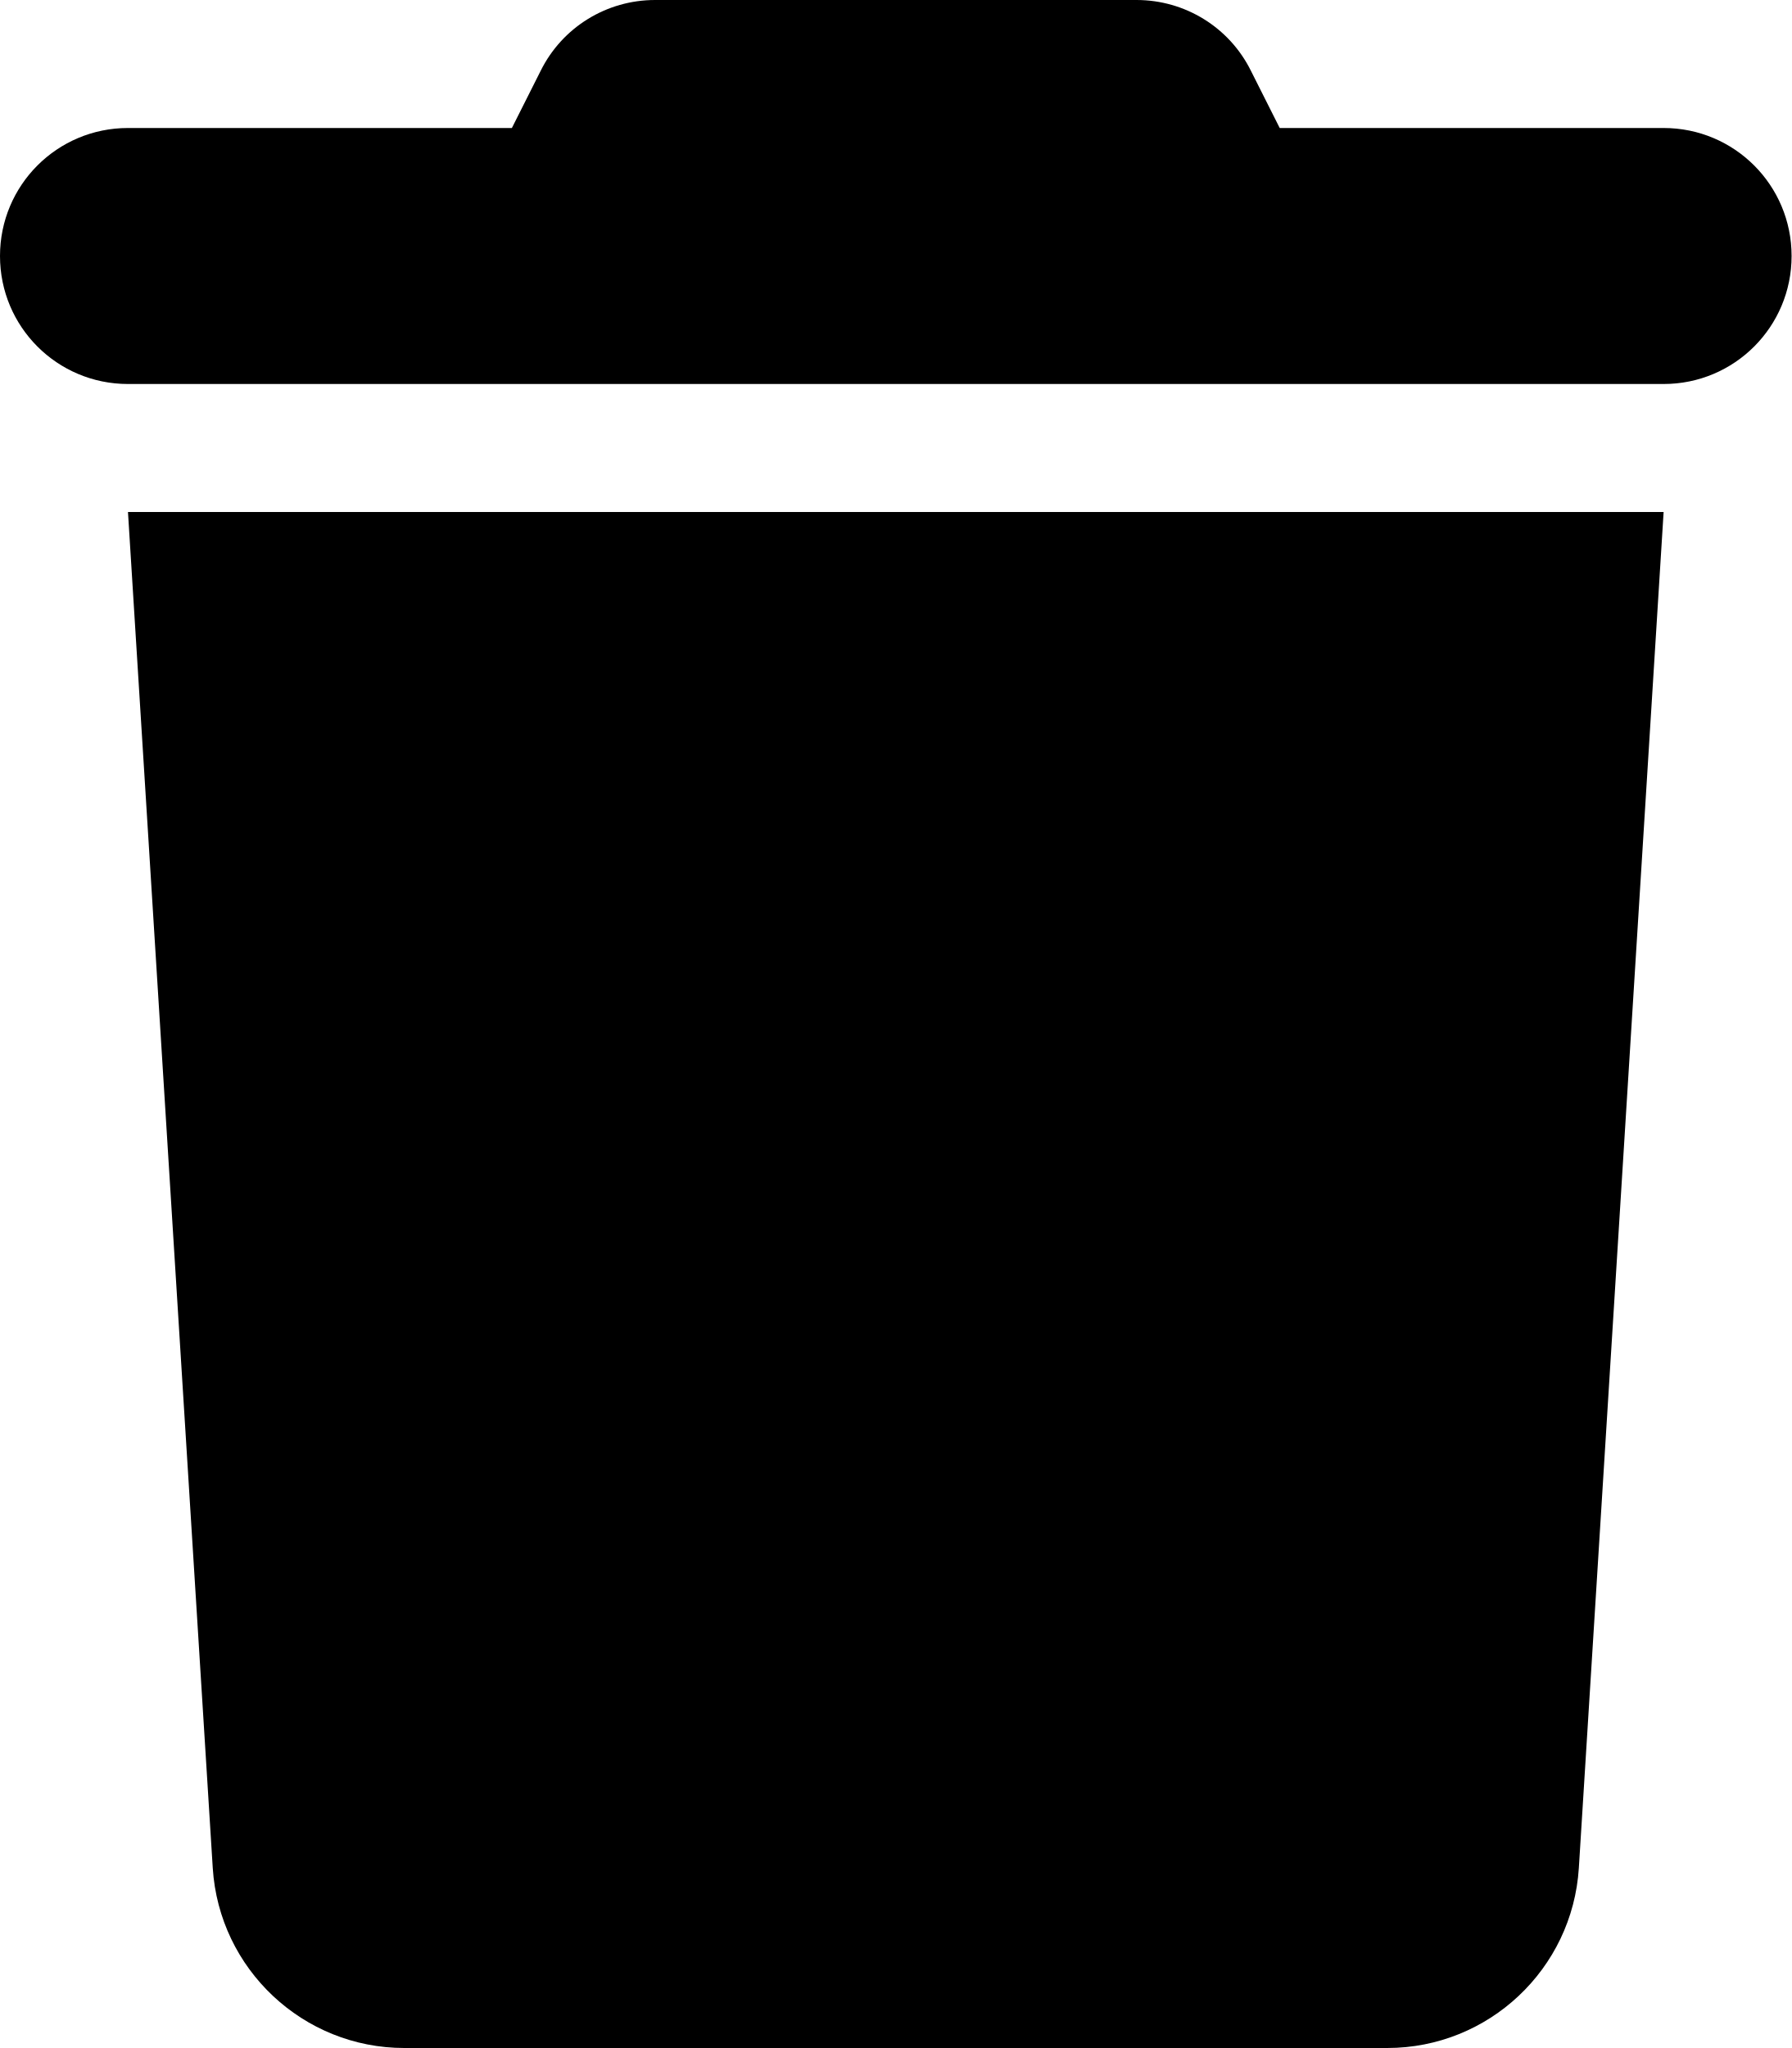
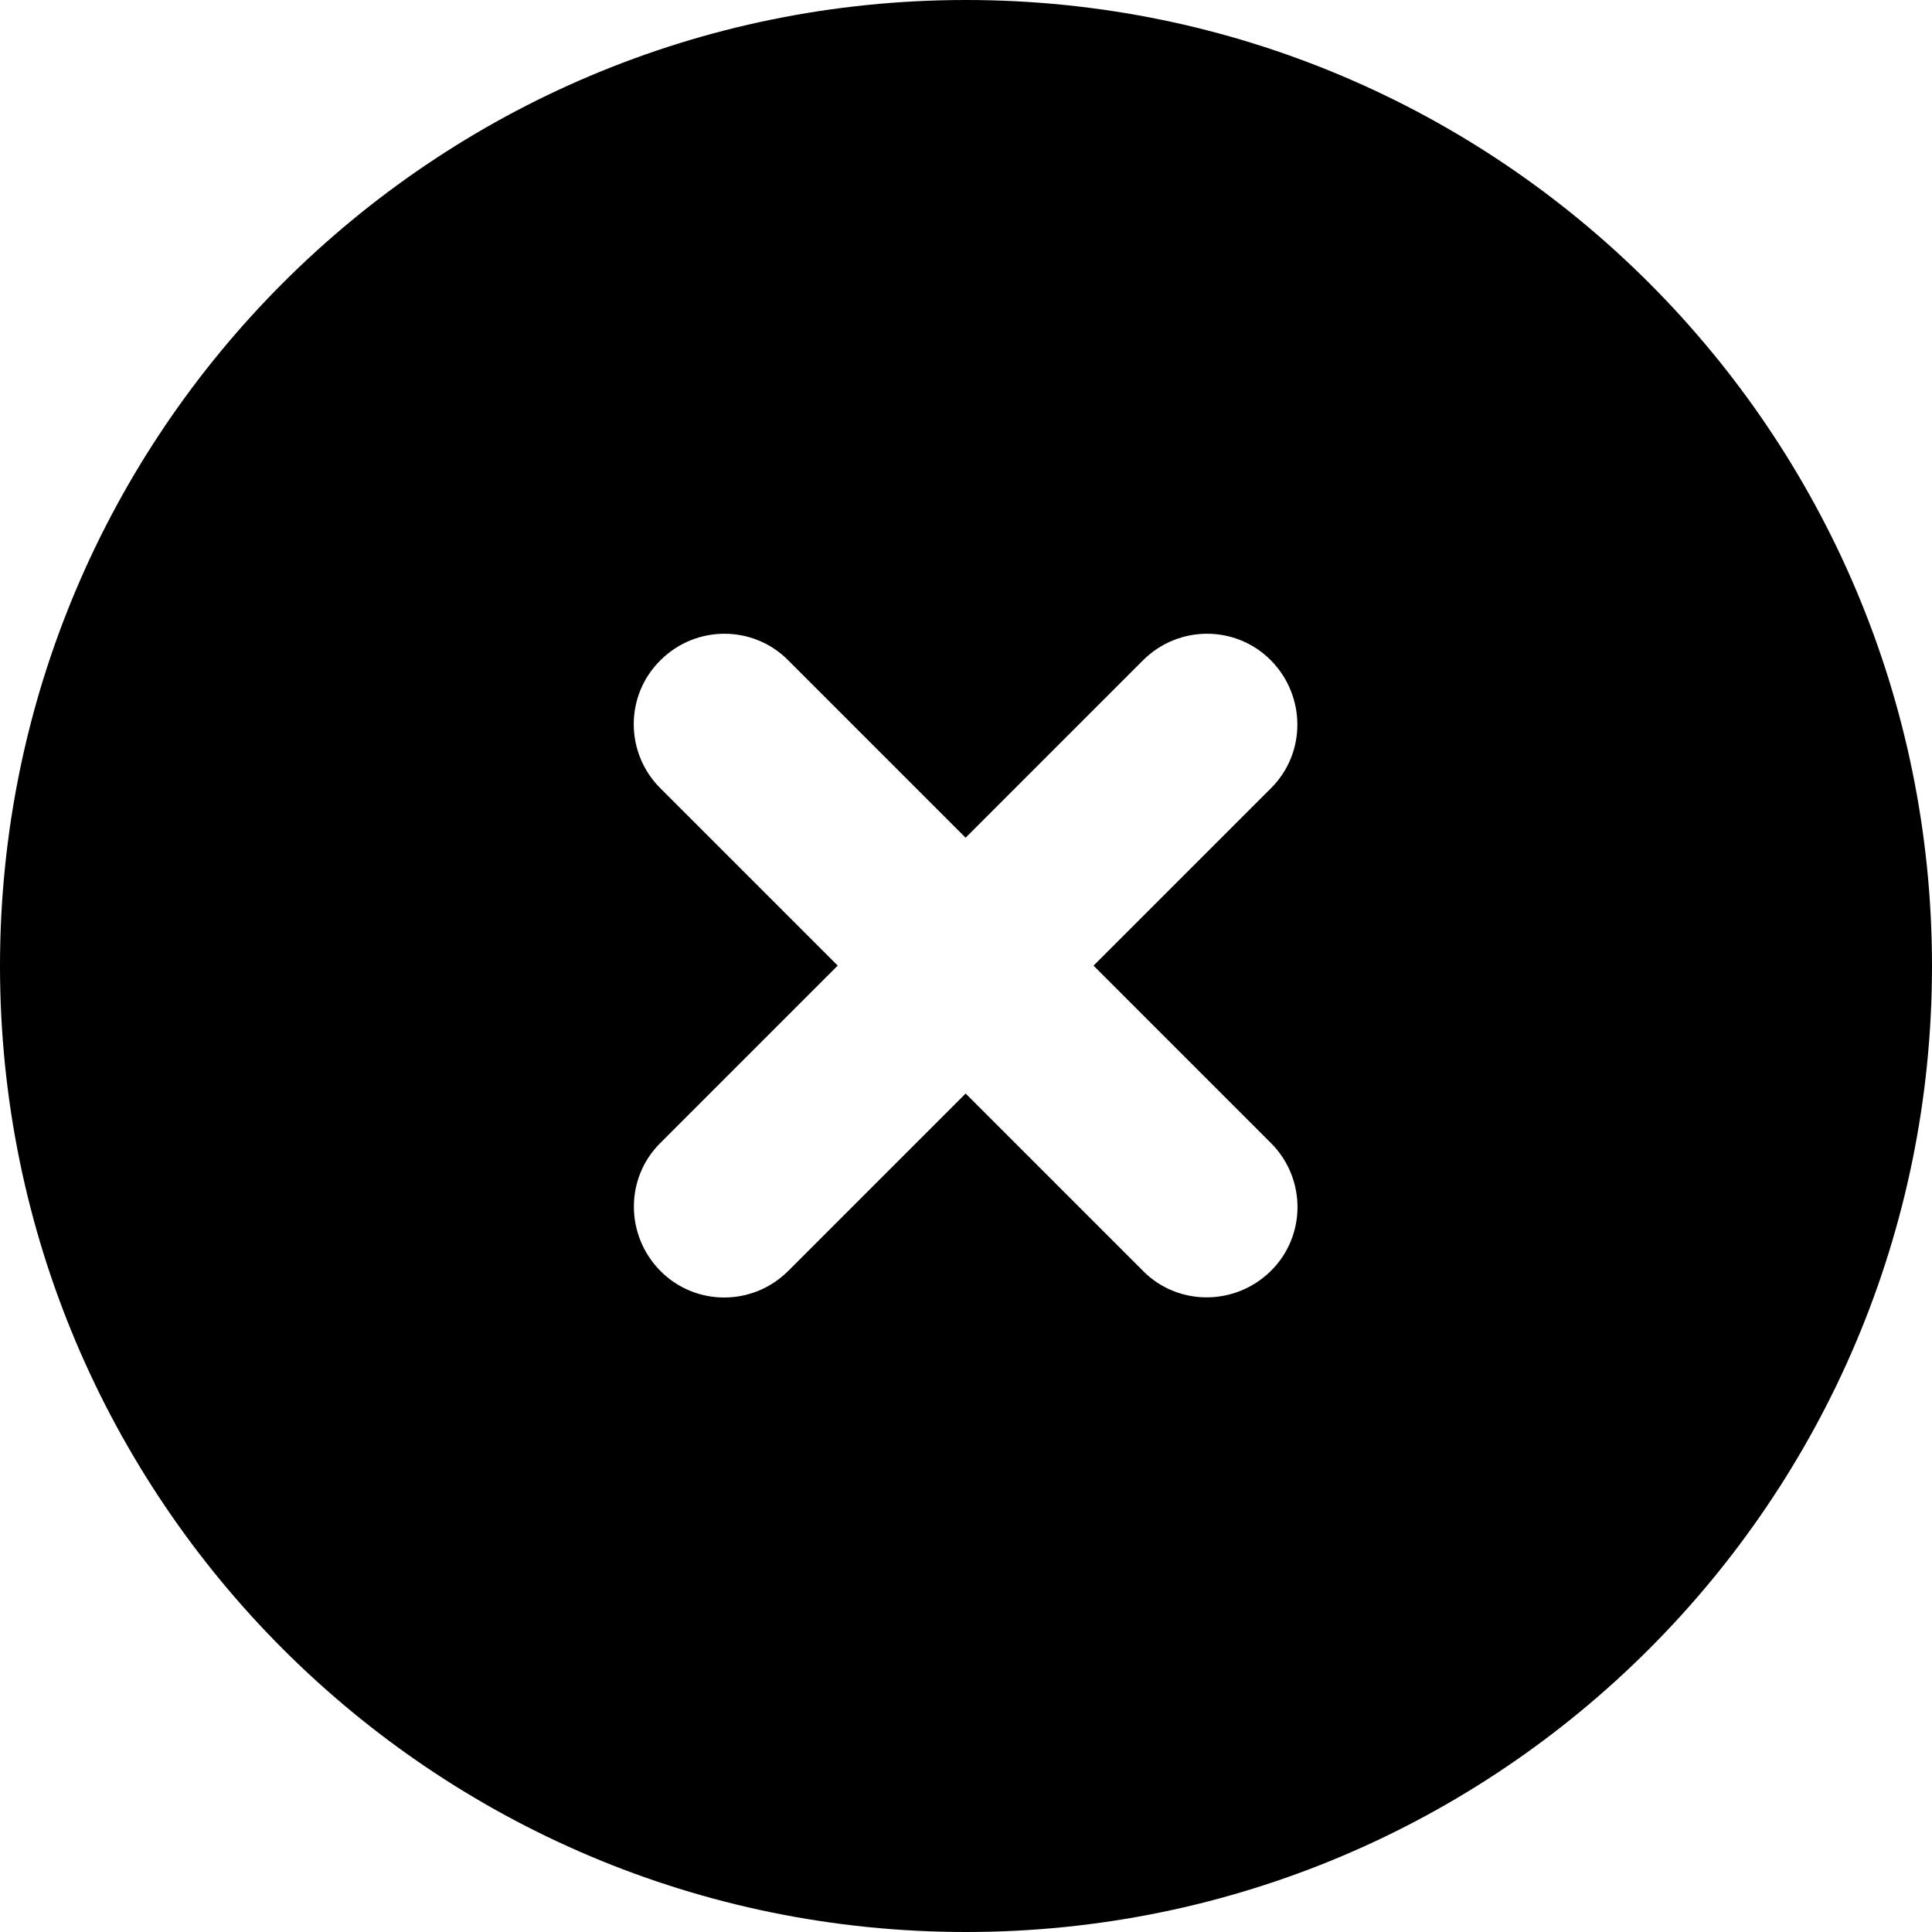
- <svg xmlns="http://www.w3.org/2000/svg" viewBox="0 0 448 512">
-   <path d="M135.2 17.7L128 32H32C14.3 32 0 46.3 0 64S14.3 96 32 96H416c17.7 0 32-14.3 32-32s-14.3-32-32-32H320l-7.2-14.3C307.4 6.8 296.3 0 284.2 0H163.8c-12.1 0-23.2 6.8-28.6 17.7zM416 128H32L53.2 467c1.6 25.3 22.6 45 47.9 45H346.9c25.3 0 46.3-19.7 47.9-45L416 128z" id="my-path" />
+ <svg xmlns="http://www.w3.org/2000/svg" viewBox="0 0 512 512">
+   <path d="M256 512A256 256 0 1 0 256 0a256 256 0 1 0 0 512zM175 175c9.4-9.4 24.6-9.4 33.9 0l47 47 47-47c9.4-9.4 24.6-9.4 33.9 0s9.4 24.6 0 33.9l-47 47 47 47c9.4 9.4 9.4 24.6 0 33.9s-24.6 9.4-33.9 0l-47-47-47 47c-9.4 9.4-24.6 9.4-33.9 0s-9.4-24.6 0-33.9l47-47-47-47c-9.4-9.4-9.4-24.6 0-33.9z" />
</svg>
